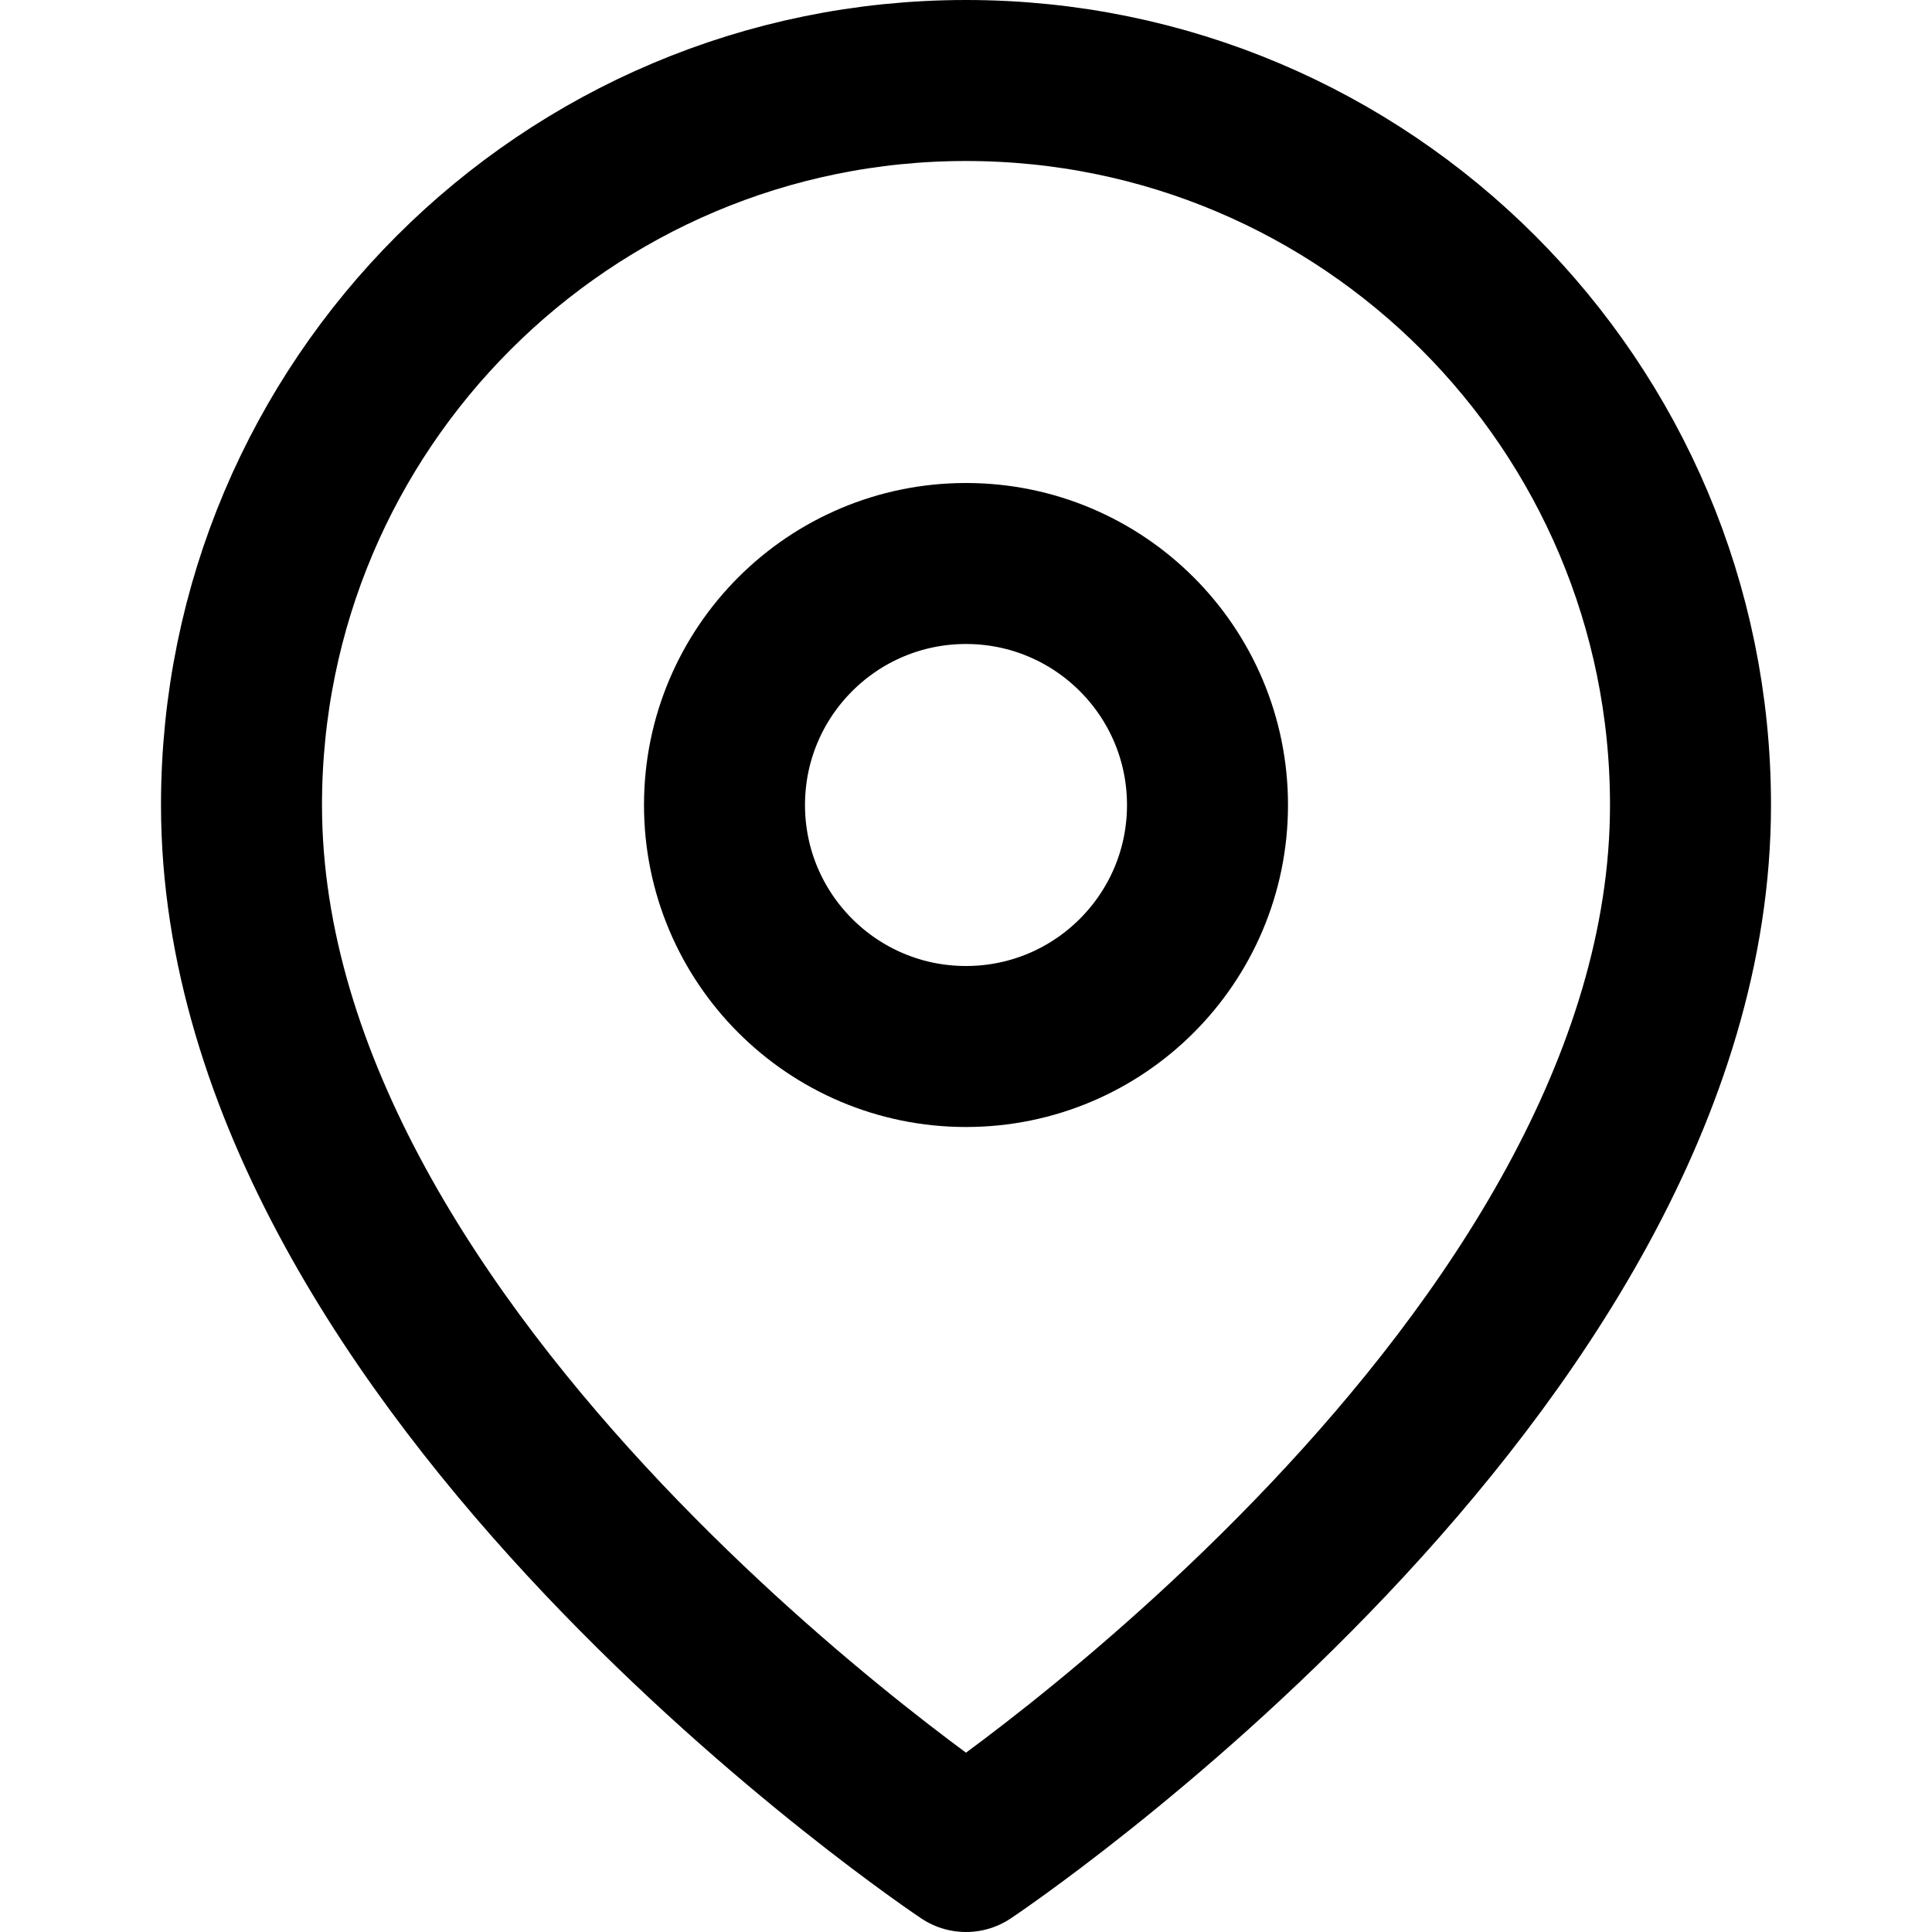
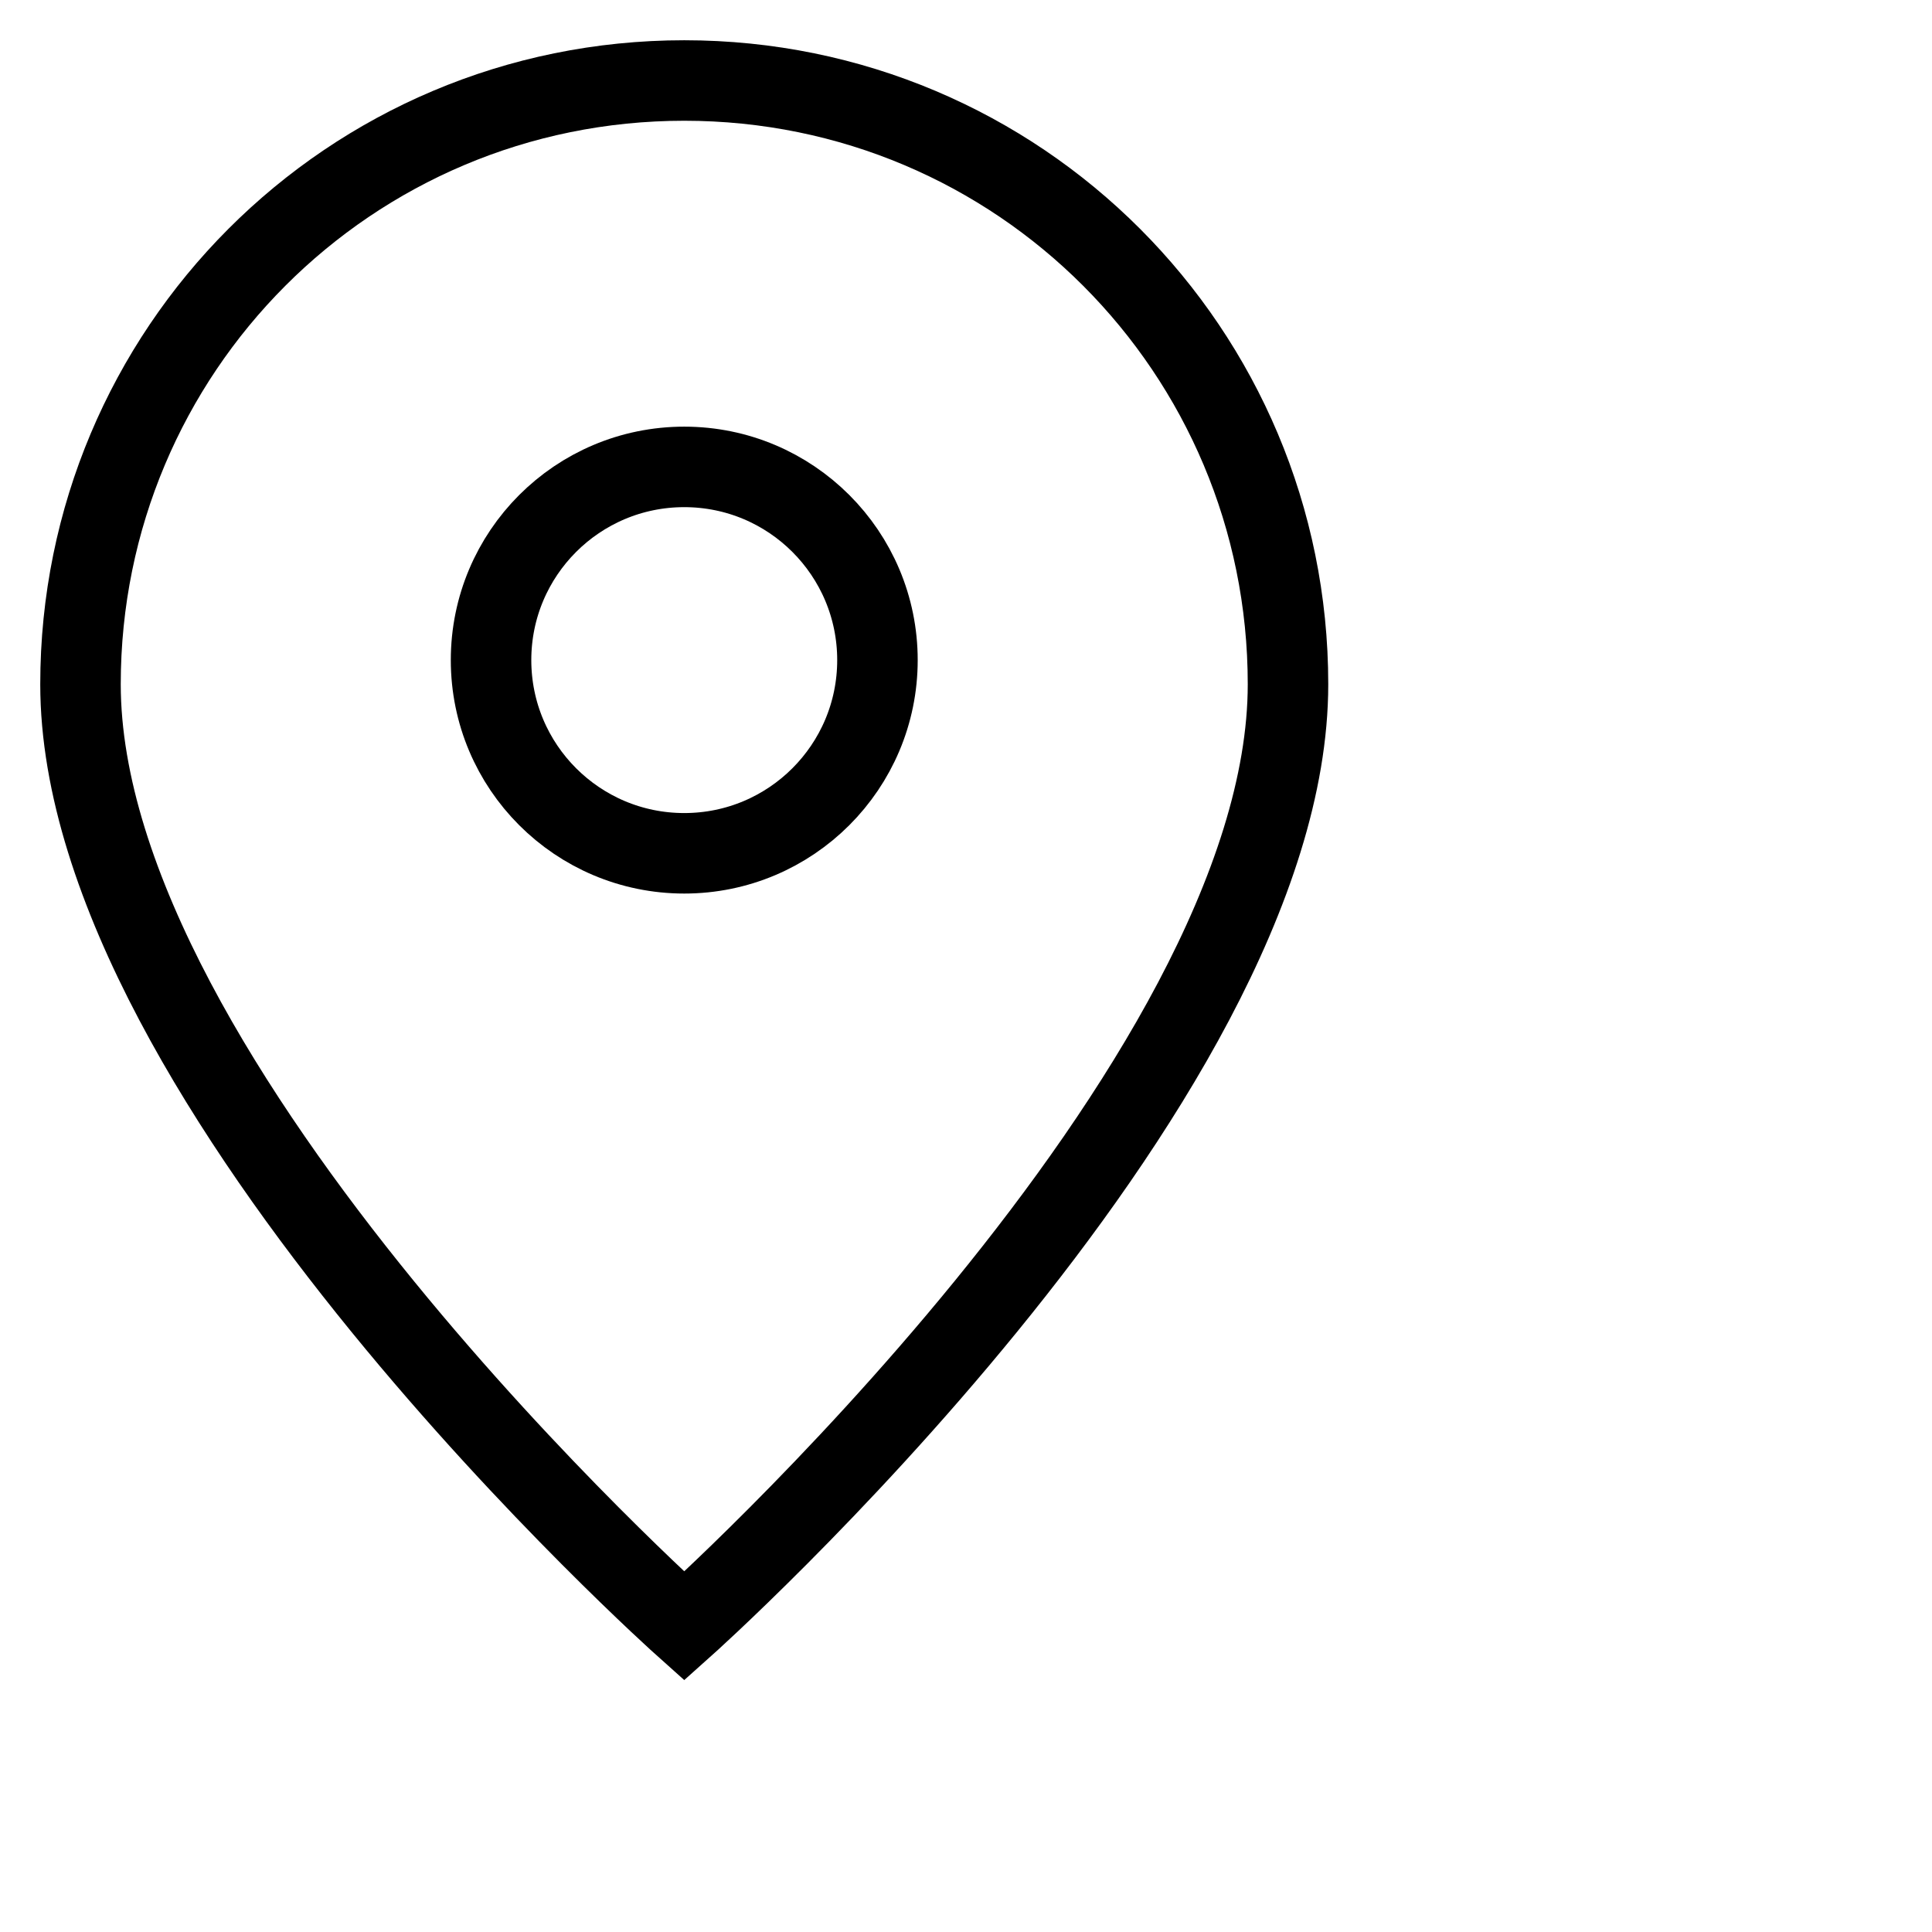
- <svg xmlns="http://www.w3.org/2000/svg" width="24" height="24" viewBox="0 0 24 24" fill="none" stroke="currentColor" stroke-width="2" stroke-linecap="round" stroke-linejoin="round">
-   <path d="M21 10c0 7-9 13-9 13s-9-6-9-13a9 9 0 0 1 18 0z" />
-   <circle cx="12" cy="10" r="3" />
+ <svg xmlns="http://www.w3.org/2000/svg" width="24" height="24" viewBox="0 0 24 24" fill="none">
+   <path d="M8.5 20.2S16 13.5 16 8.5C16 4.36 12.66 1 8.5 1S1 4.36 1 8.5C1 13.5 8.5 20.2 8.5 20.2Z" stroke="currentColor" stroke-width="1" />
+   <circle cx="8.5" cy="8.2" r="2.4" stroke="currentColor" stroke-width="1" />
</svg>
